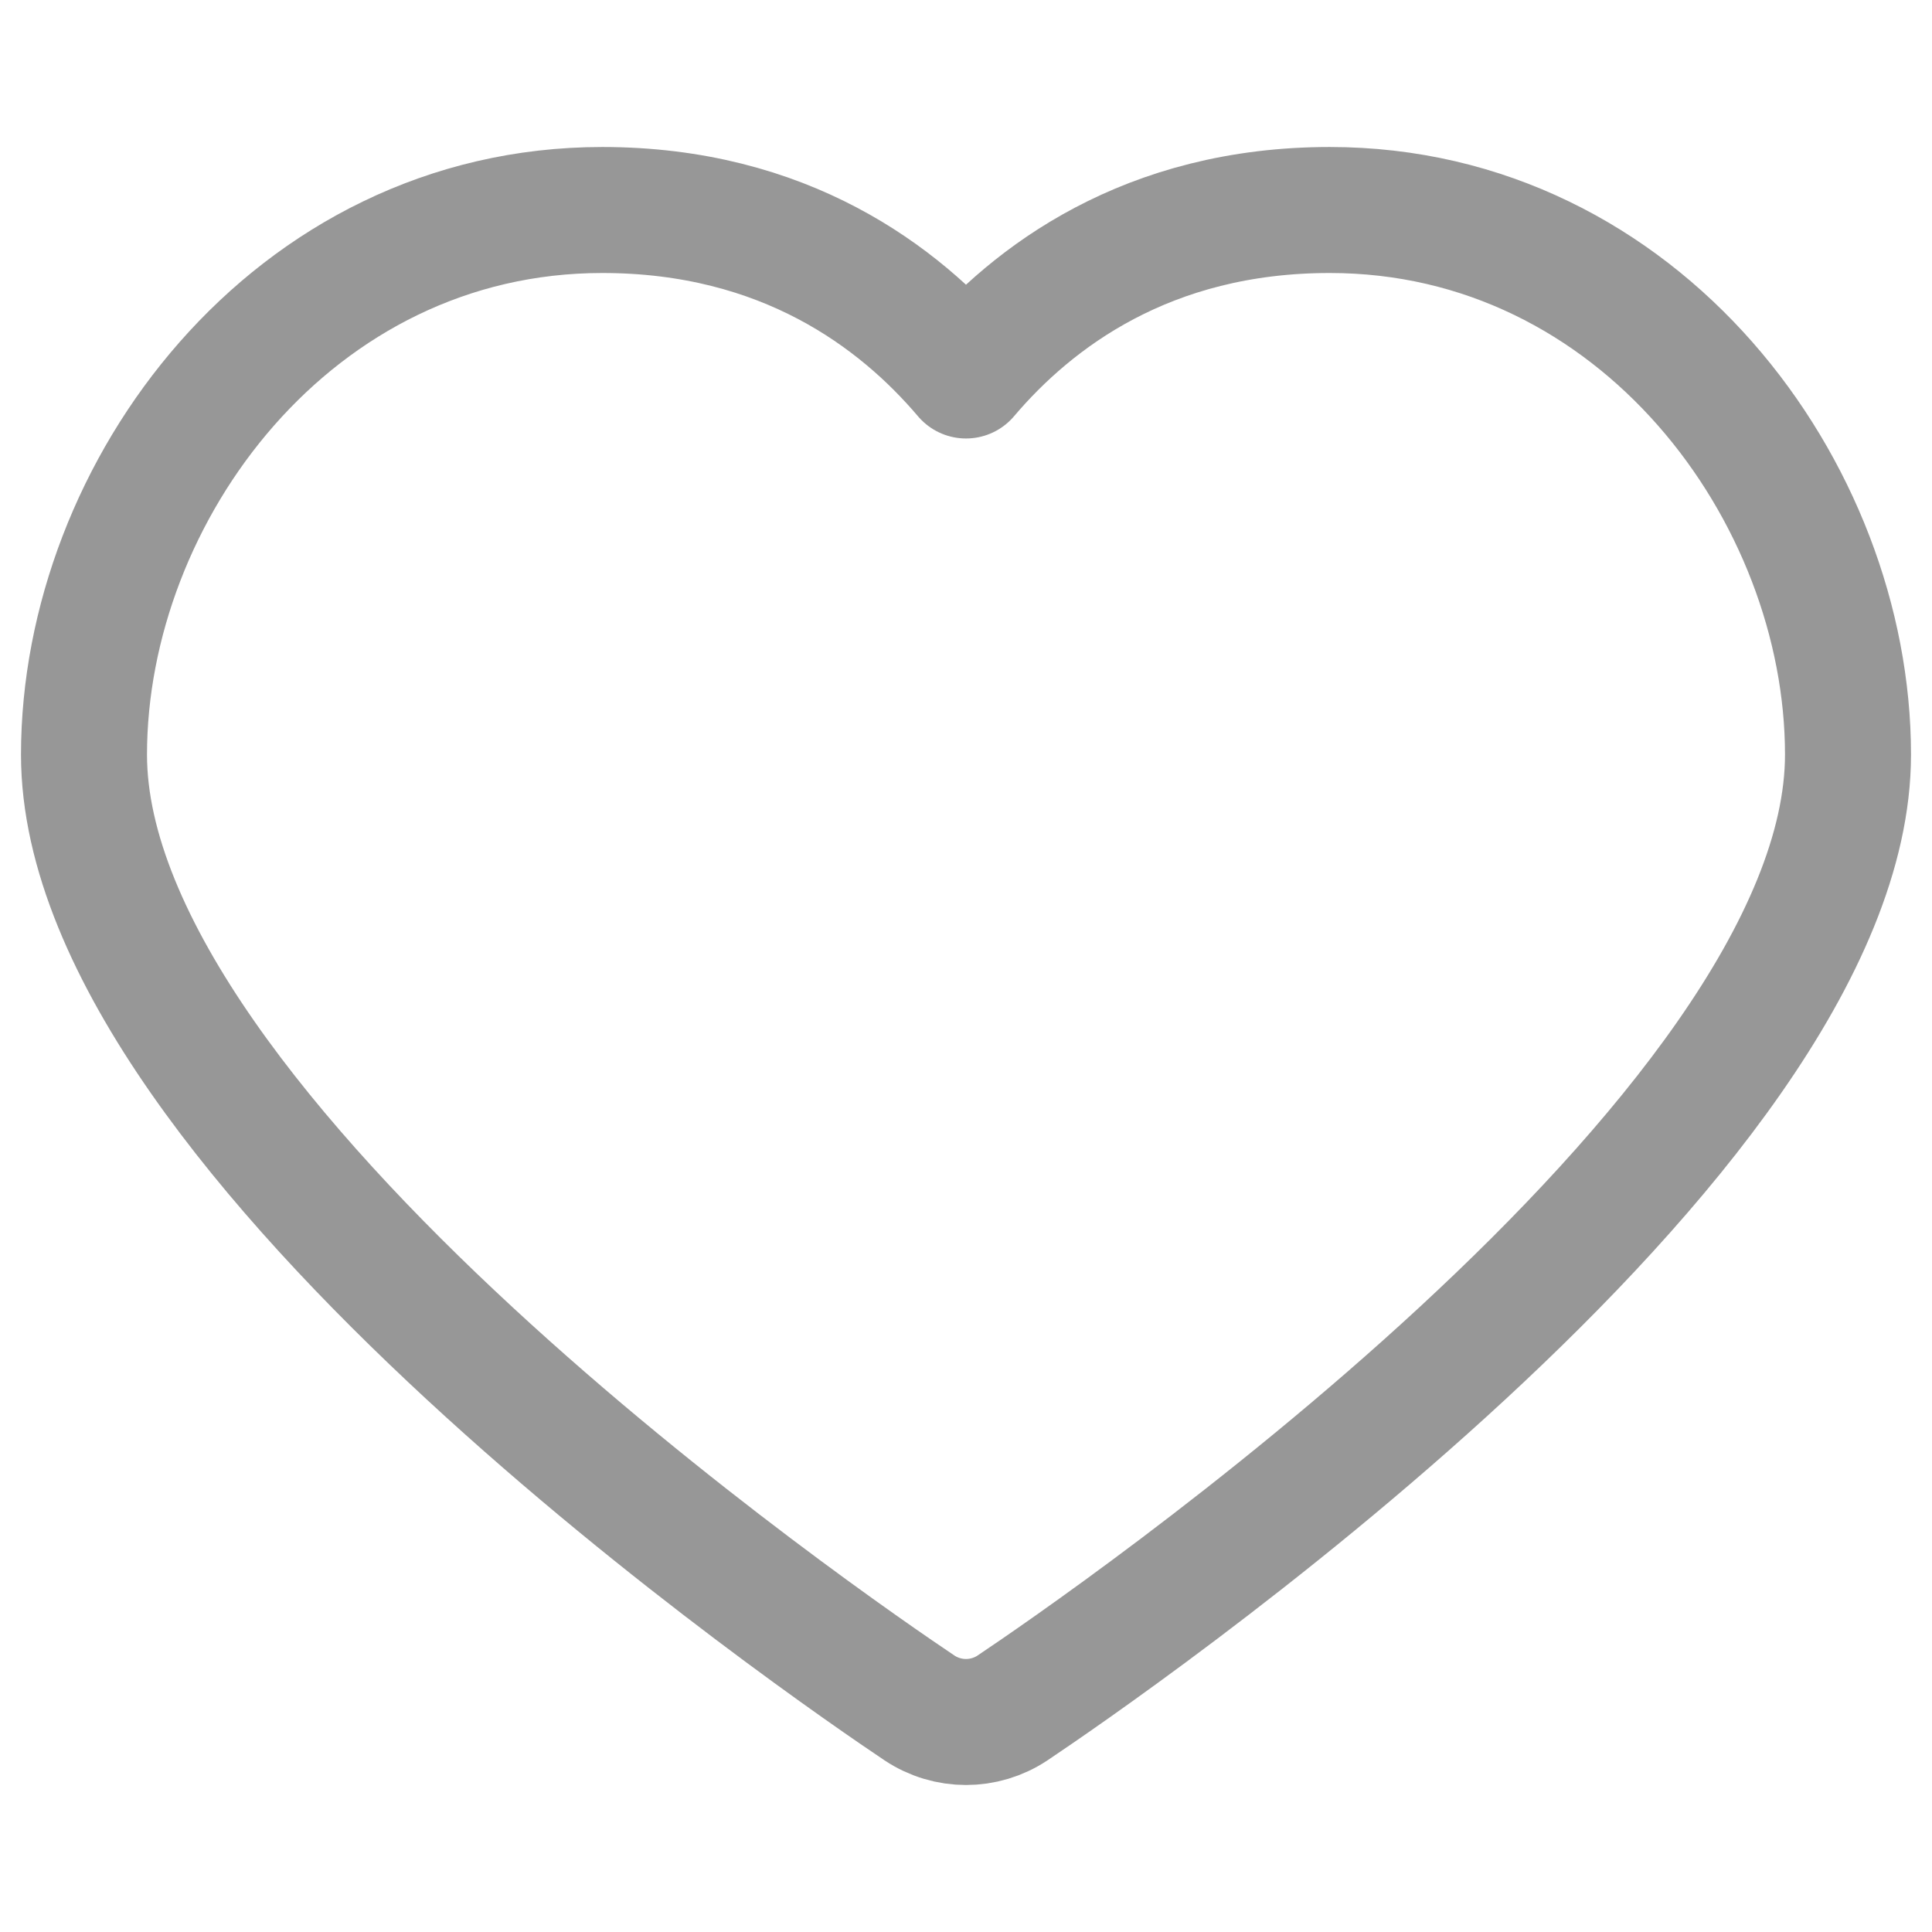
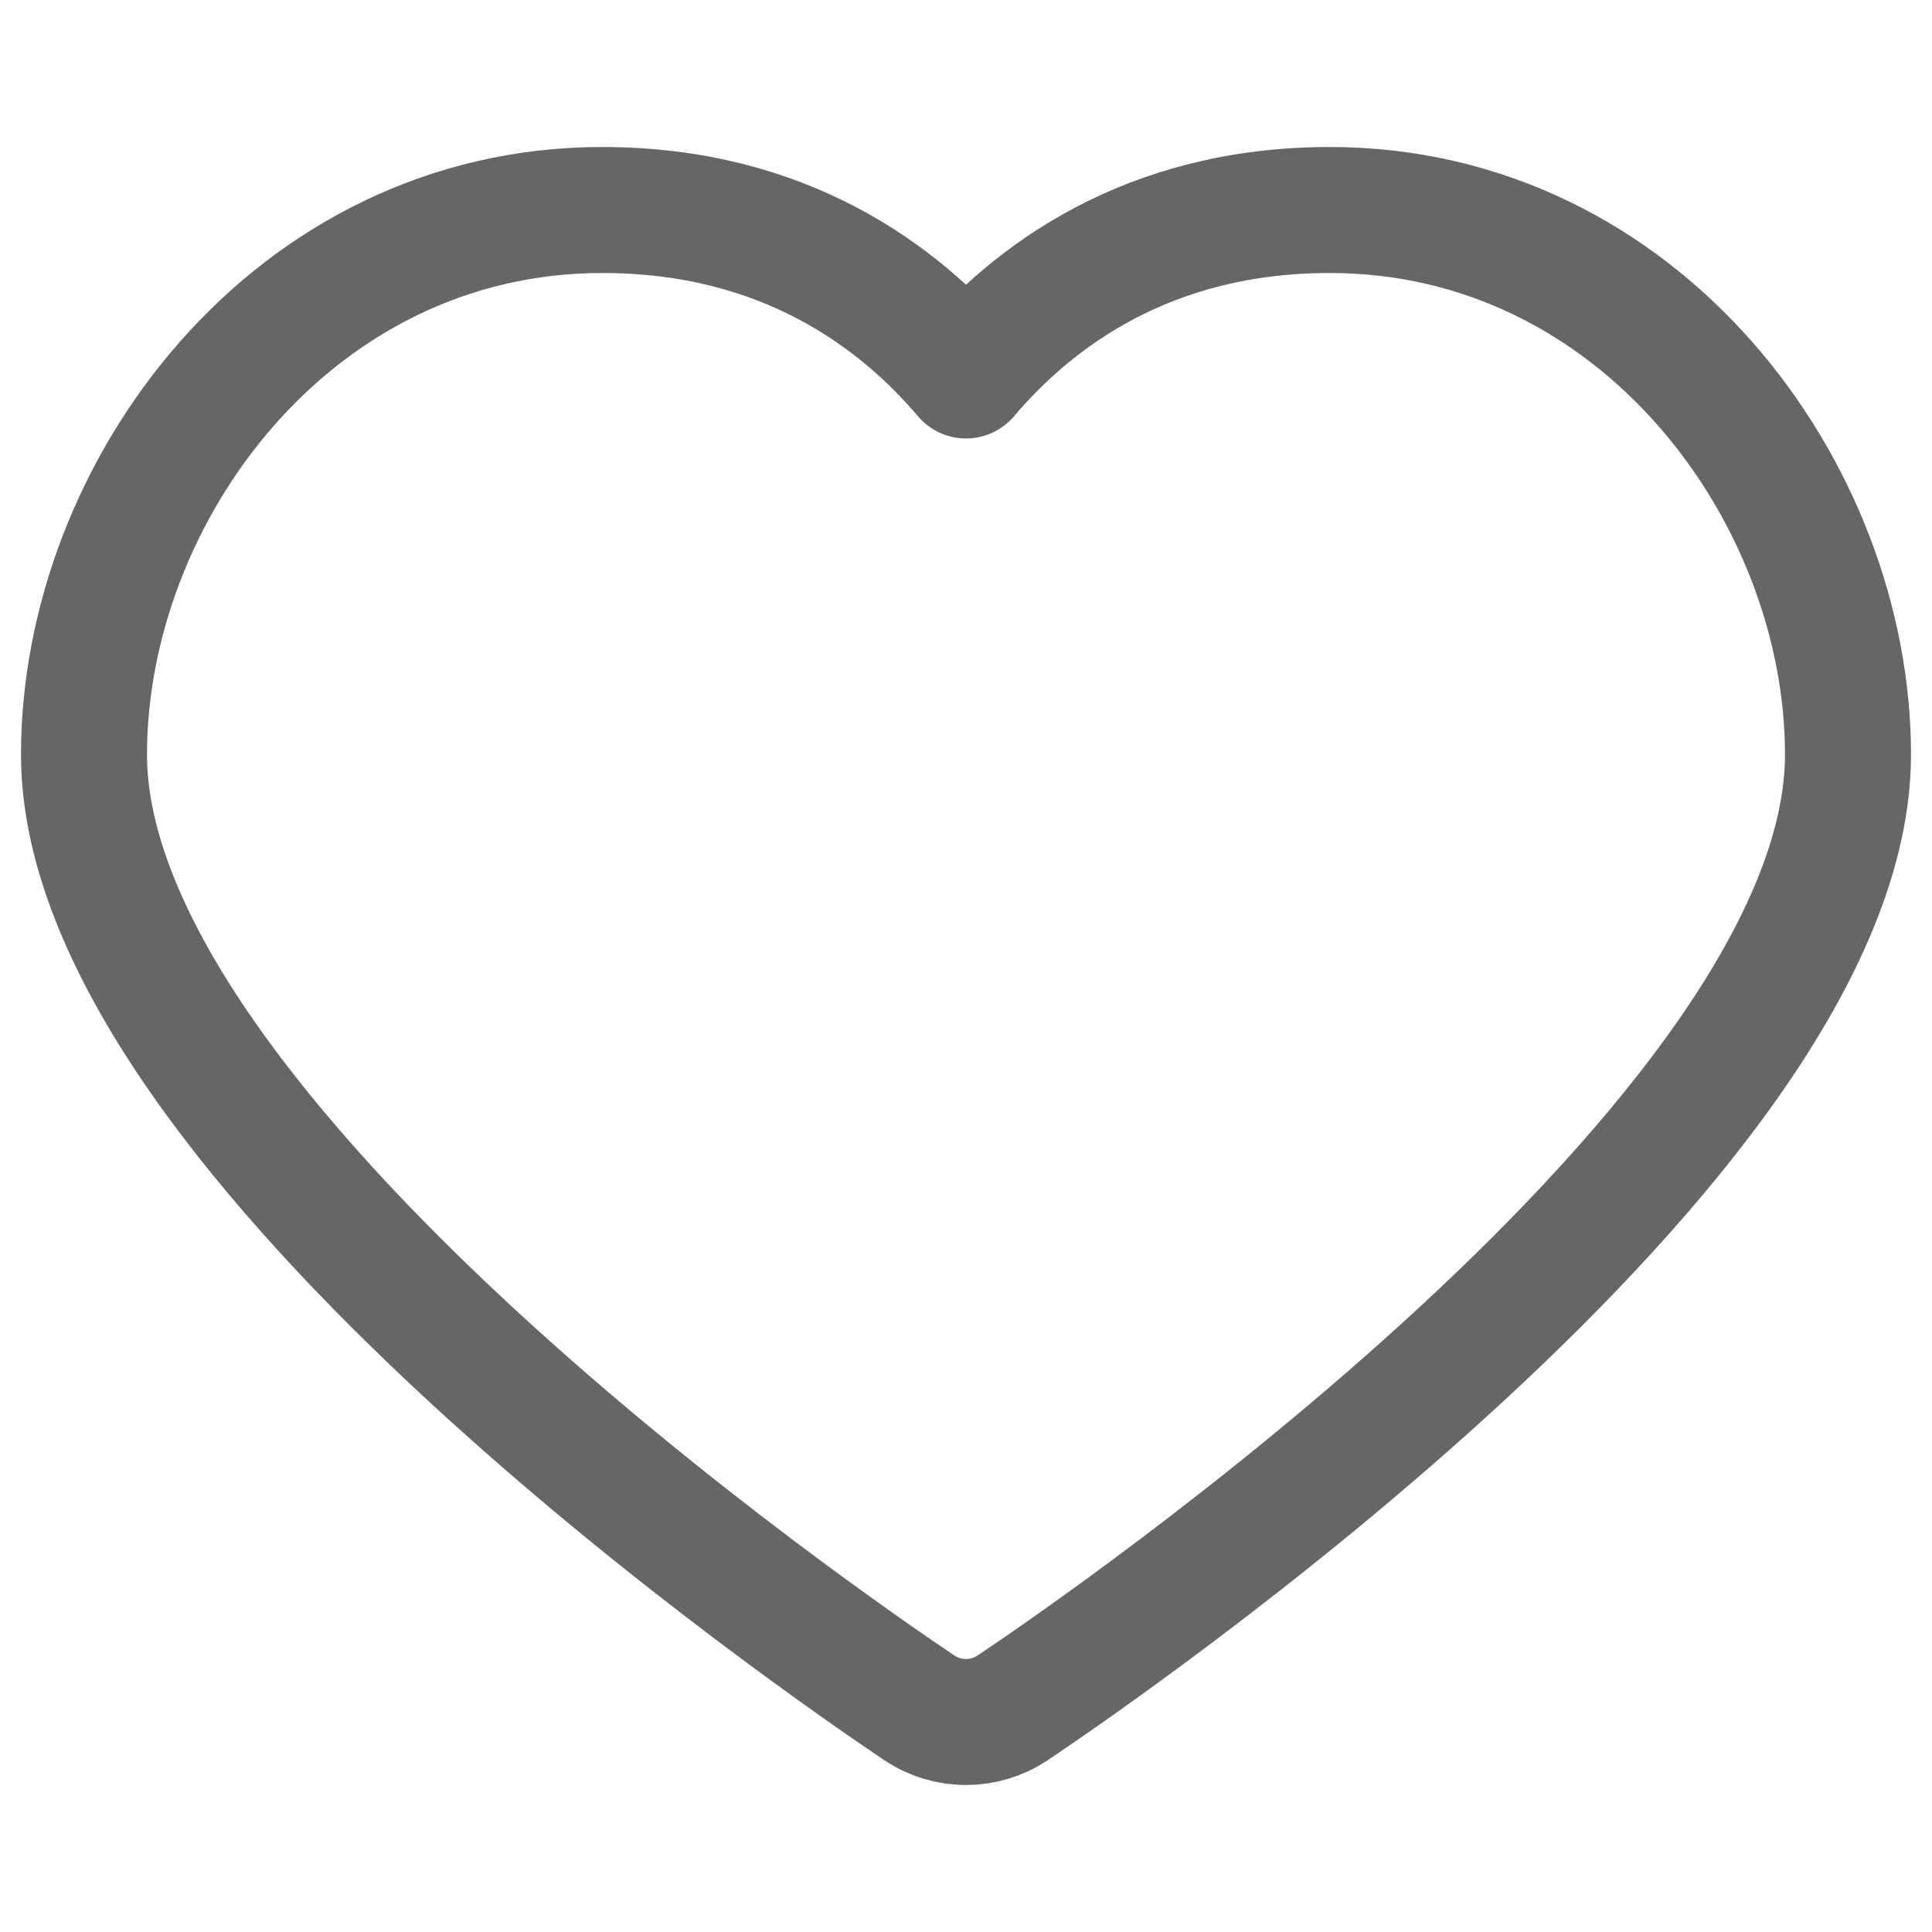
<svg xmlns="http://www.w3.org/2000/svg" width="21" height="21" viewBox="0 0 23 20">
  <g fill="none" fill-rule="evenodd" stroke-linejoin="round">
-     <g fill-rule="nonzero" stroke="#979797" stroke-width="1.5">
+     <g fill-rule="nonzero" stroke="#666666" stroke-width="1.5">
      <g>
        <path d="M236.83 17c-2.168 0-3.536 1.034-4.33 1.97-.794-.936-2.162-1.97-4.33-1.97-3.69 0-6.17 3.353-6.17 6.484 0 4.558 8.929 10.667 9.947 11.349.167.111.36.167.553.167.193 0 .386-.056.553-.167 1.018-.682 9.947-6.79 9.947-11.35 0-3.13-2.48-6.483-6.17-6.483z" transform="translate(-221 -605) translate(0 589)" />
      </g>
    </g>
  </g>
</svg>
